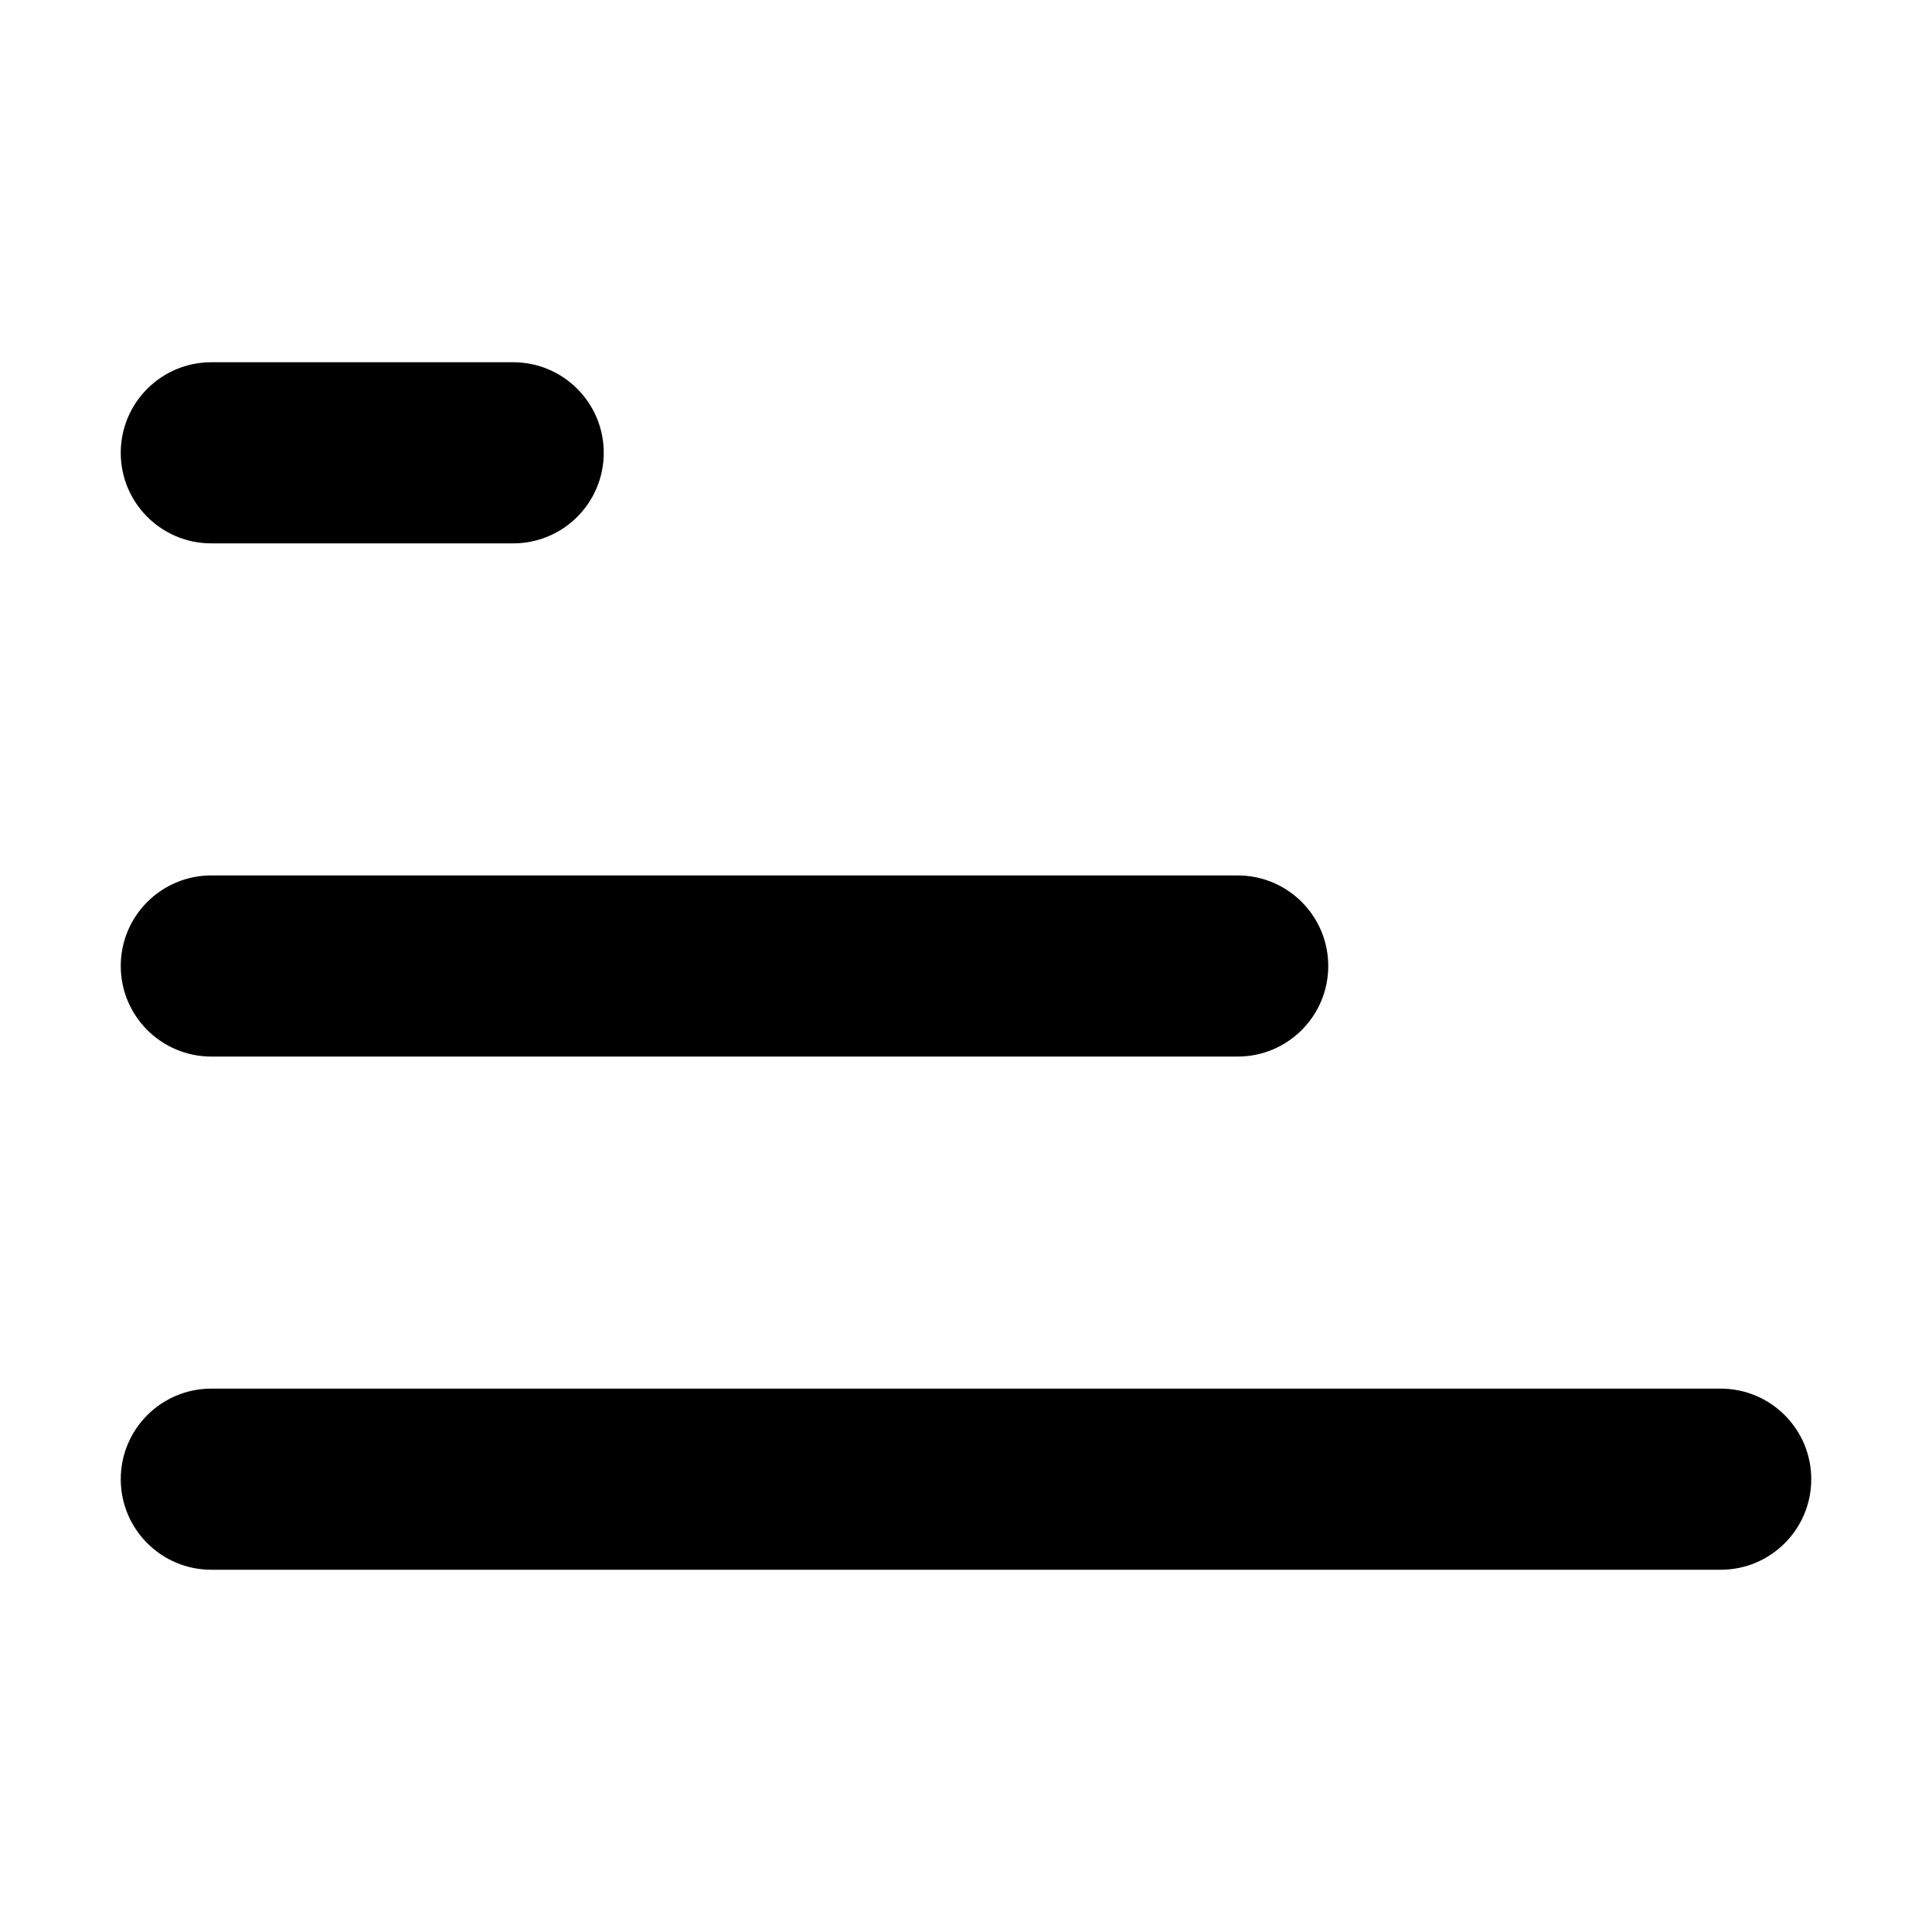
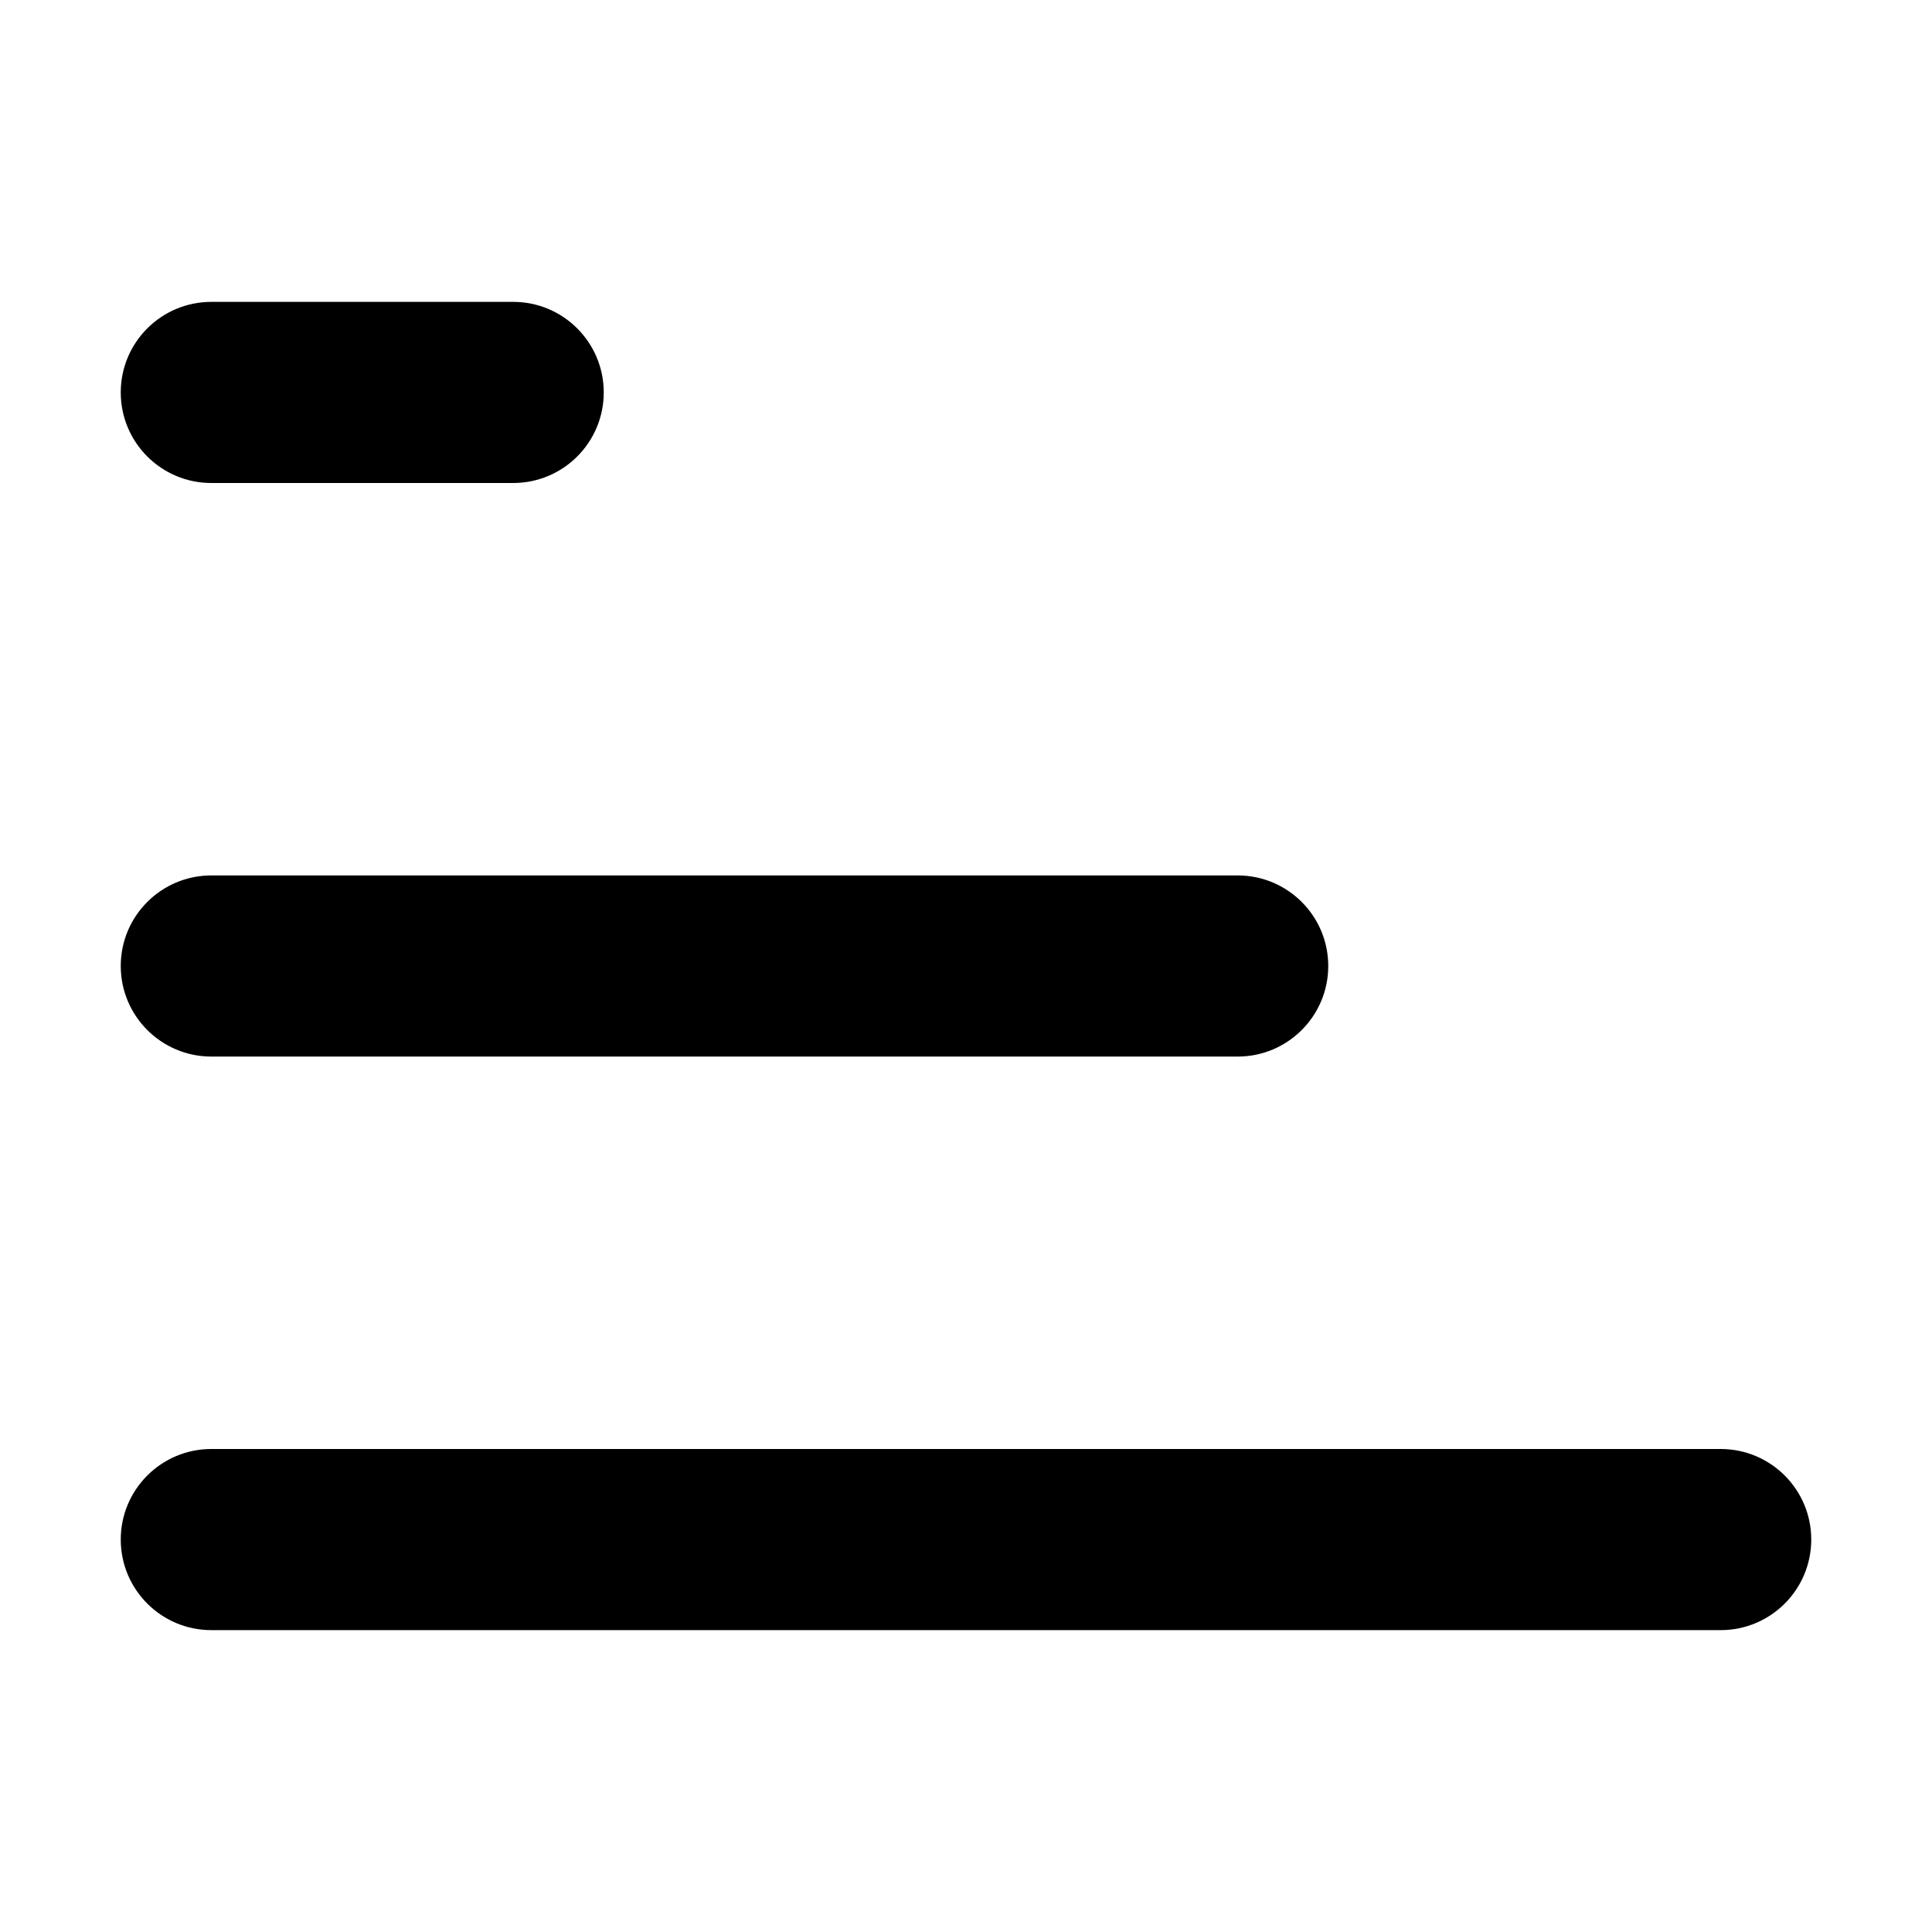
<svg xmlns="http://www.w3.org/2000/svg" width="16" height="16" fill="none" viewBox="0 0 16 16">
-   <path fill="currentColor" fill-rule="evenodd" d="M1 12.25c0 .414.336.75.75.75h12.5a.75.75 0 0 0 0-1.5H1.75a.75.75 0 0 0-.75.75ZM1 8c0 .414.336.75.75.75h8.5a.75.75 0 0 0 0-1.5h-8.5A.75.75 0 0 0 1 8Zm.75-3.5a.75.75 0 0 1 0-1.5h2.5a.75.75 0 0 1 0 1.5h-2.5Z" clip-rule="evenodd" />
+   <path fill="currentColor" fill-rule="evenodd" d="M1 12.75c0 .414.336.75.75.75h12.5a.75.75 0 0 0 0-1.5H1.75a.75.75 0 0 0-.75.75ZM1 8c0 .414.336.75.75.75h8.5a.75.75 0 0 0 0-1.5h-8.5A.75.75 0 0 0 1 8Zm.75-4a.75.75 0 0 1 0-1.5h2.5a.75.75 0 0 1 0 1.5h-2.5Z" clip-rule="evenodd" />
</svg>
